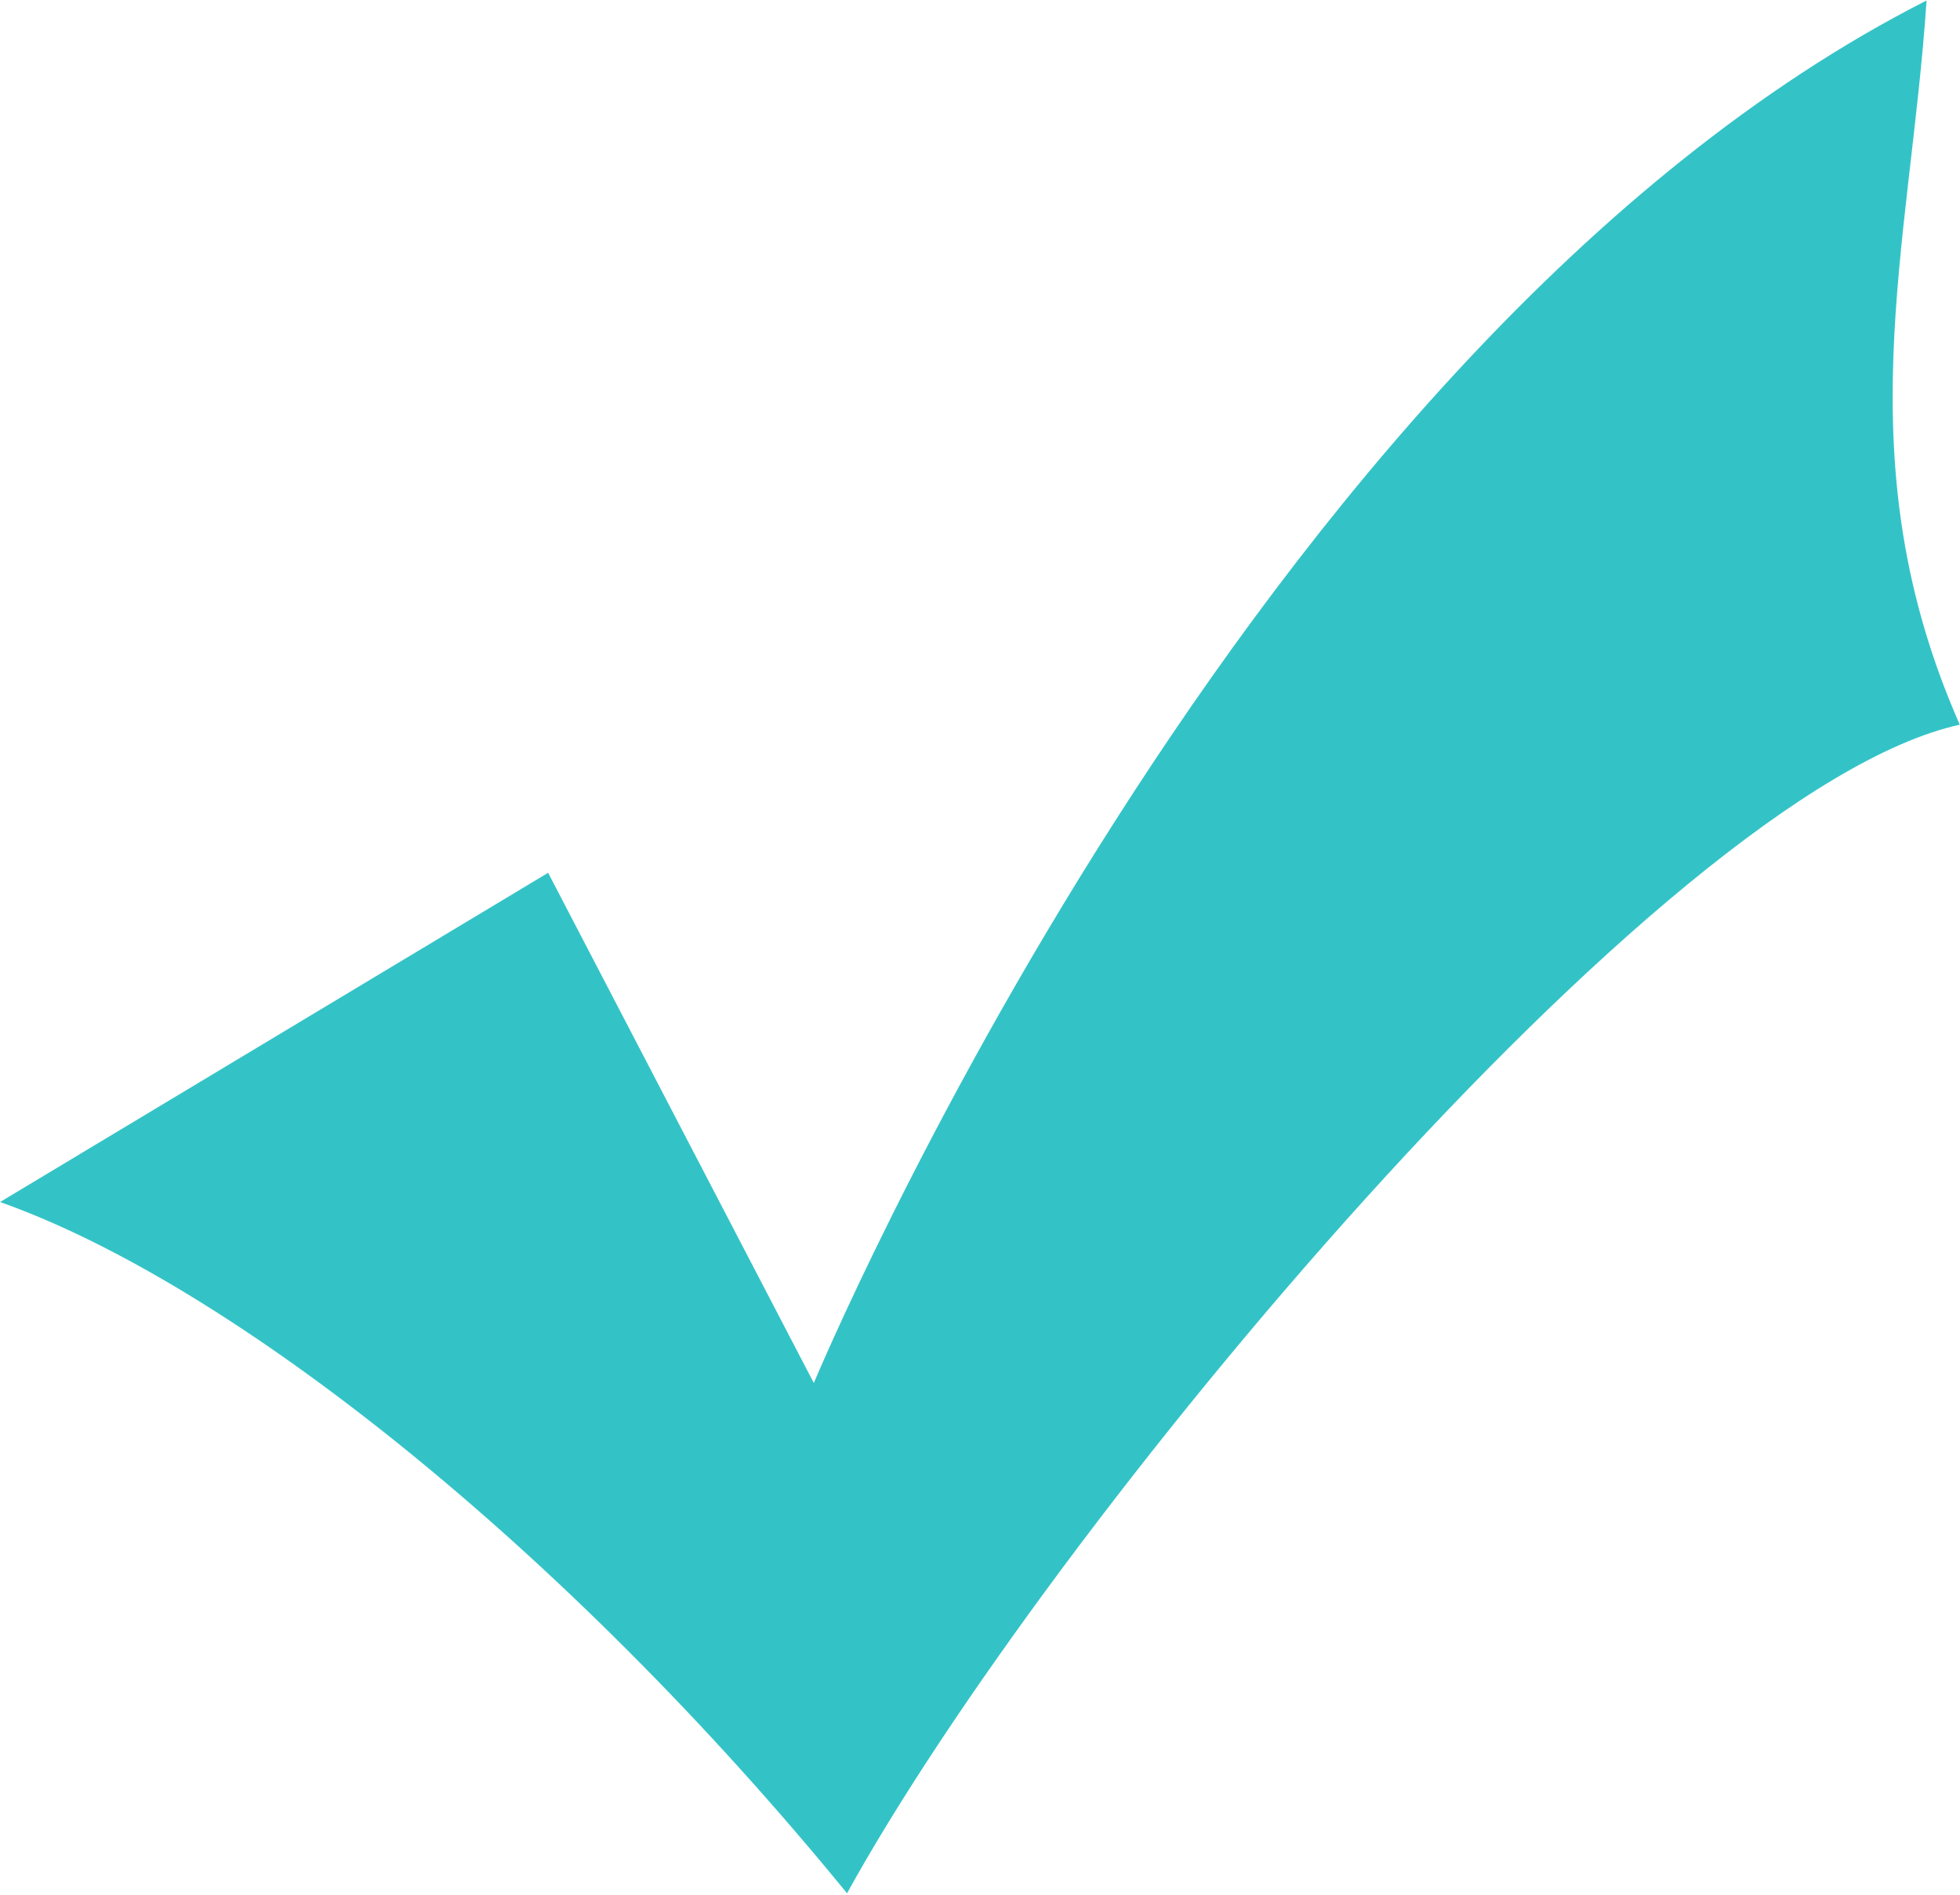
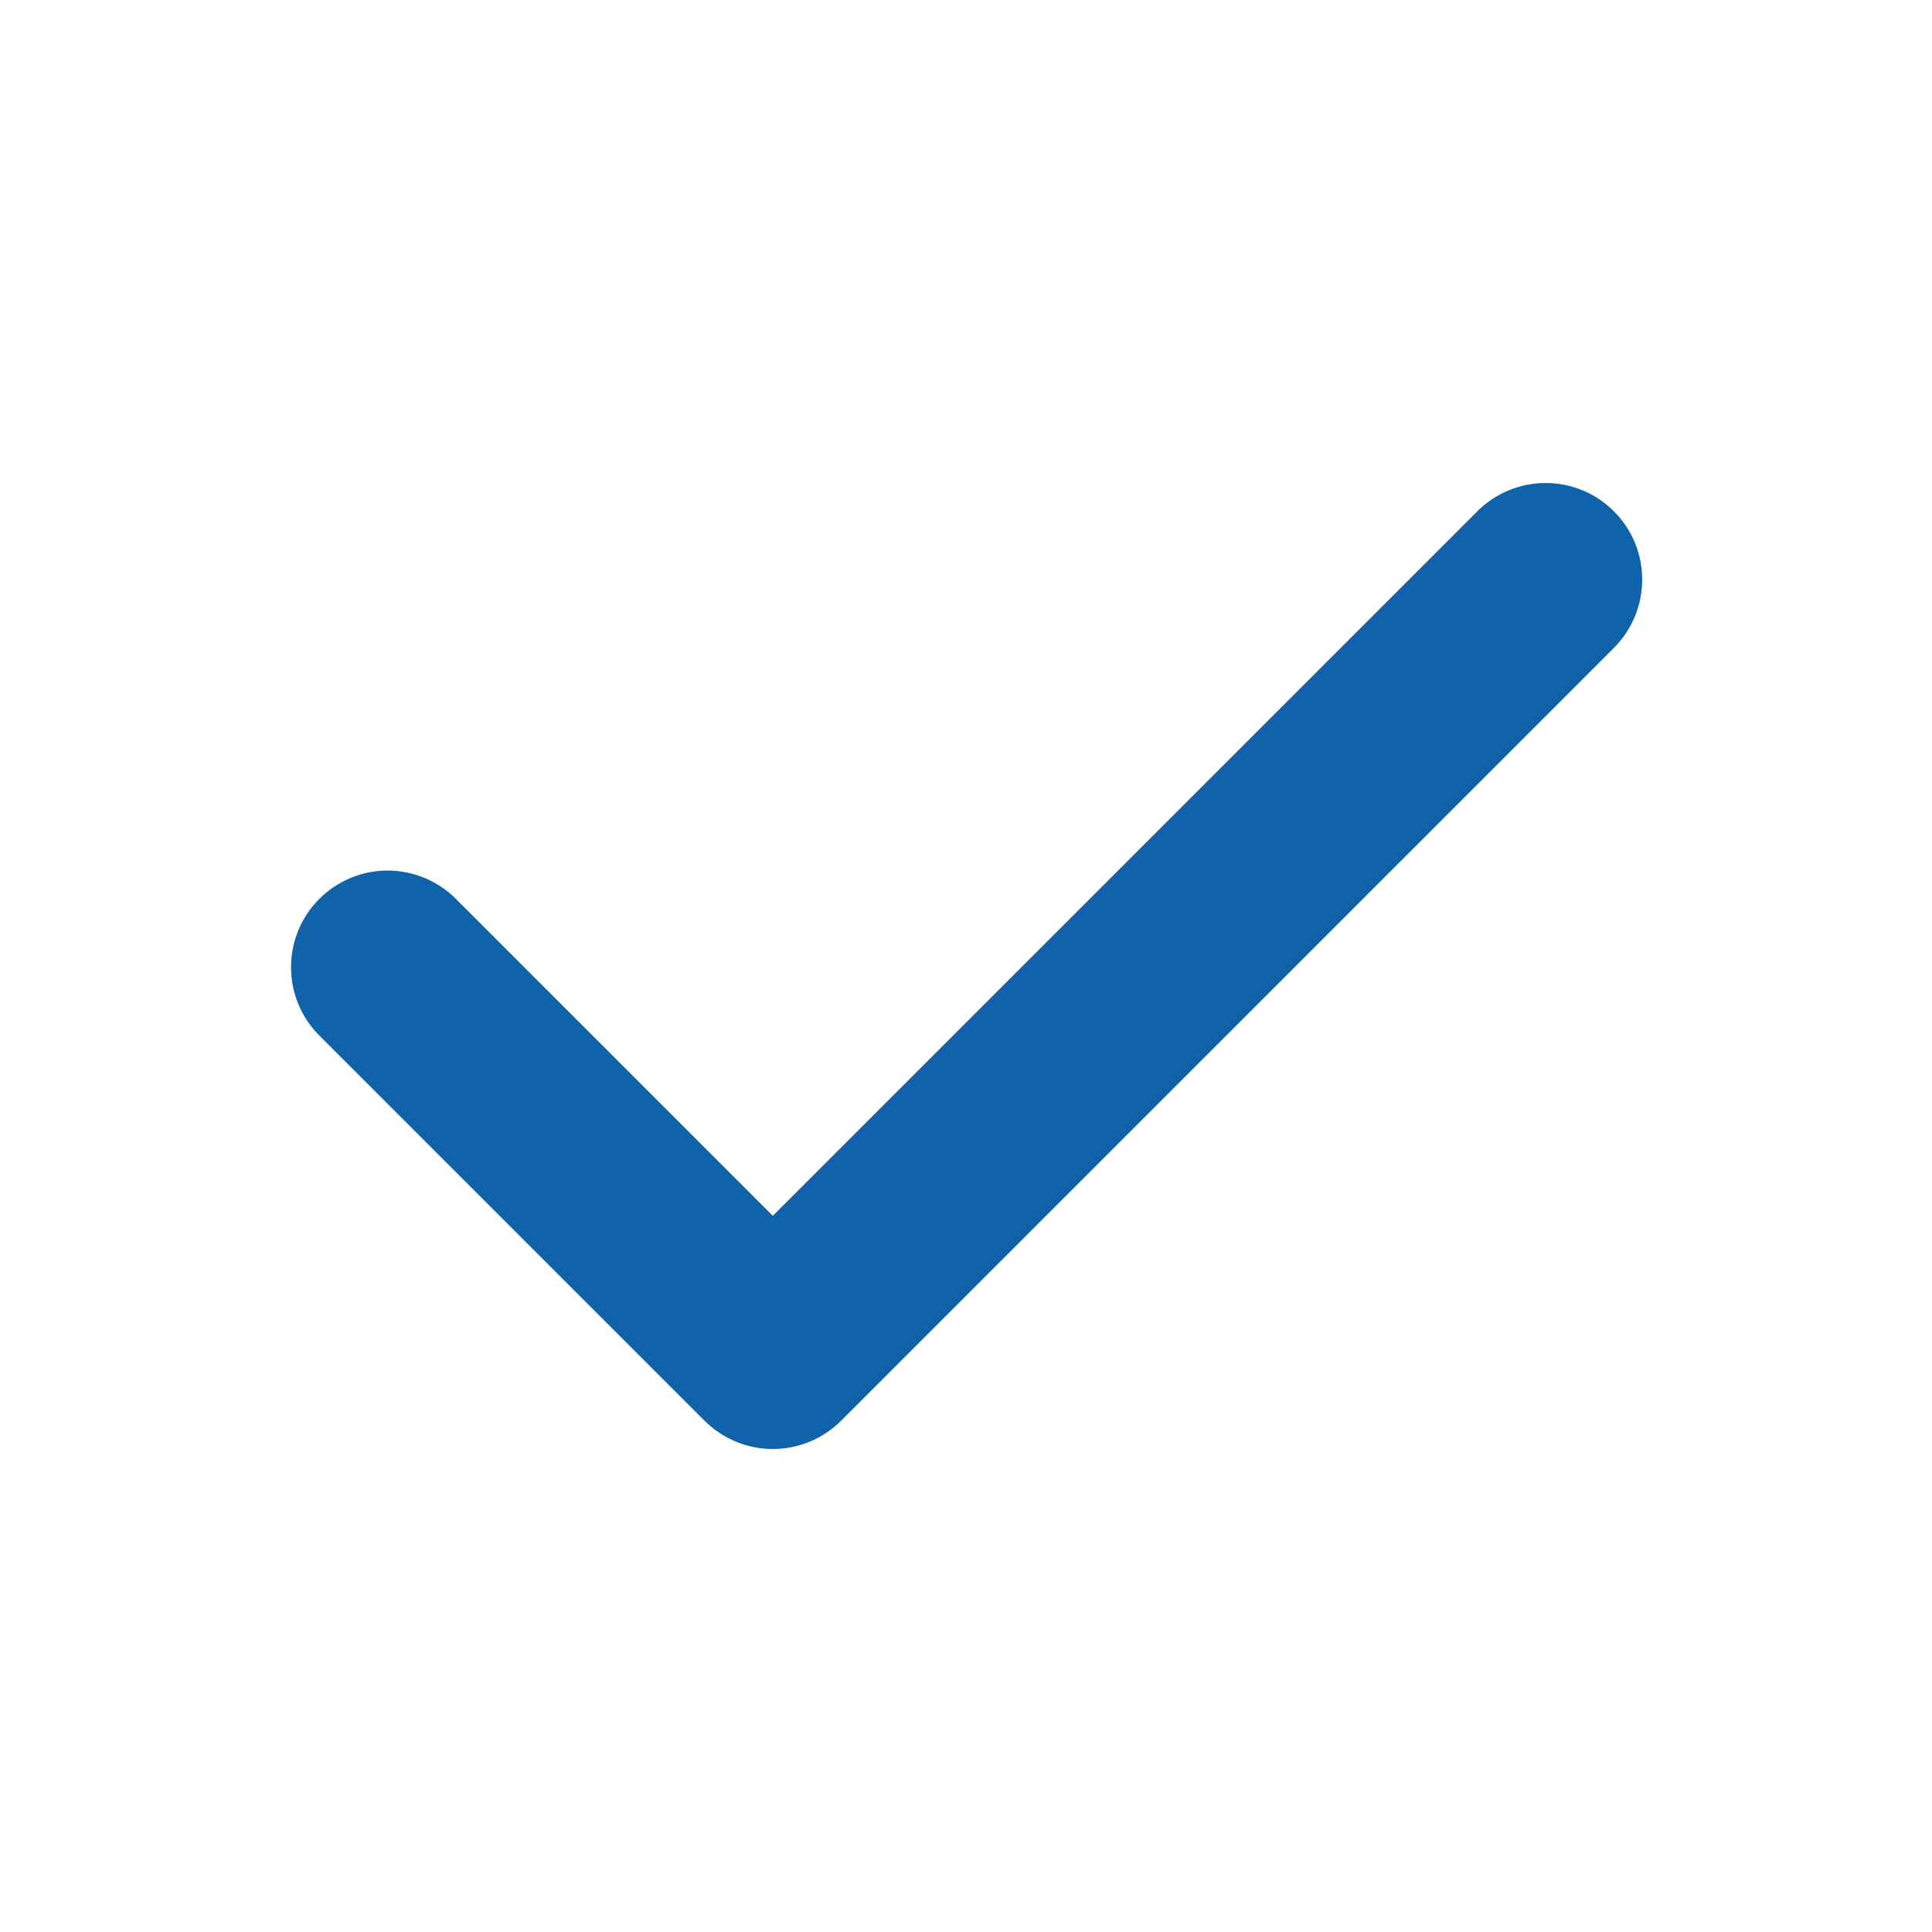
- <svg xmlns="http://www.w3.org/2000/svg" width="26.969" height="26.063" viewBox="0 0 26.969 26.063">
-   <defs>
-     <style>
-       .cls-1 {
-         fill: #33c3c7;
-         fill-rule: evenodd;
-       }
-     </style>
-   </defs>
-   <path id="Forma_1" data-name="Forma 1" class="cls-1" d="M243.886,844.665l3.656,7.02s5.942-14.266,15.311-19.022c-0.228,3.4-1.142,6.341.457,9.964-4.113.906-12.568,11.1-15.311,16.079-3.885-4.756-8.455-8.379-11.654-9.511Z" transform="translate(-236.344 -832.656)" />
+ <svg xmlns="http://www.w3.org/2000/svg" width="20" height="20" viewBox="0 0 20 20" fill="none">
+   <path fill-rule="evenodd" clip-rule="evenodd" d="M16.707 5.293C16.895 5.48 17 5.735 17 6C17 6.265 16.895 6.519 16.707 6.707L8.707 14.707C8.52 14.894 8.266 15 8 15C7.735 15 7.481 14.894 7.293 14.707L3.293 10.707C3.111 10.518 3.01 10.266 3.013 10.003C3.015 9.741 3.12 9.49 3.306 9.305C3.491 9.12 3.742 9.014 4.004 9.012C4.266 9.01 4.519 9.111 4.707 9.293L8 12.586L15.293 5.293C15.481 5.105 15.735 5 16 5C16.266 5 16.52 5.105 16.707 5.293Z" fill="#0F63AA" />
</svg>
